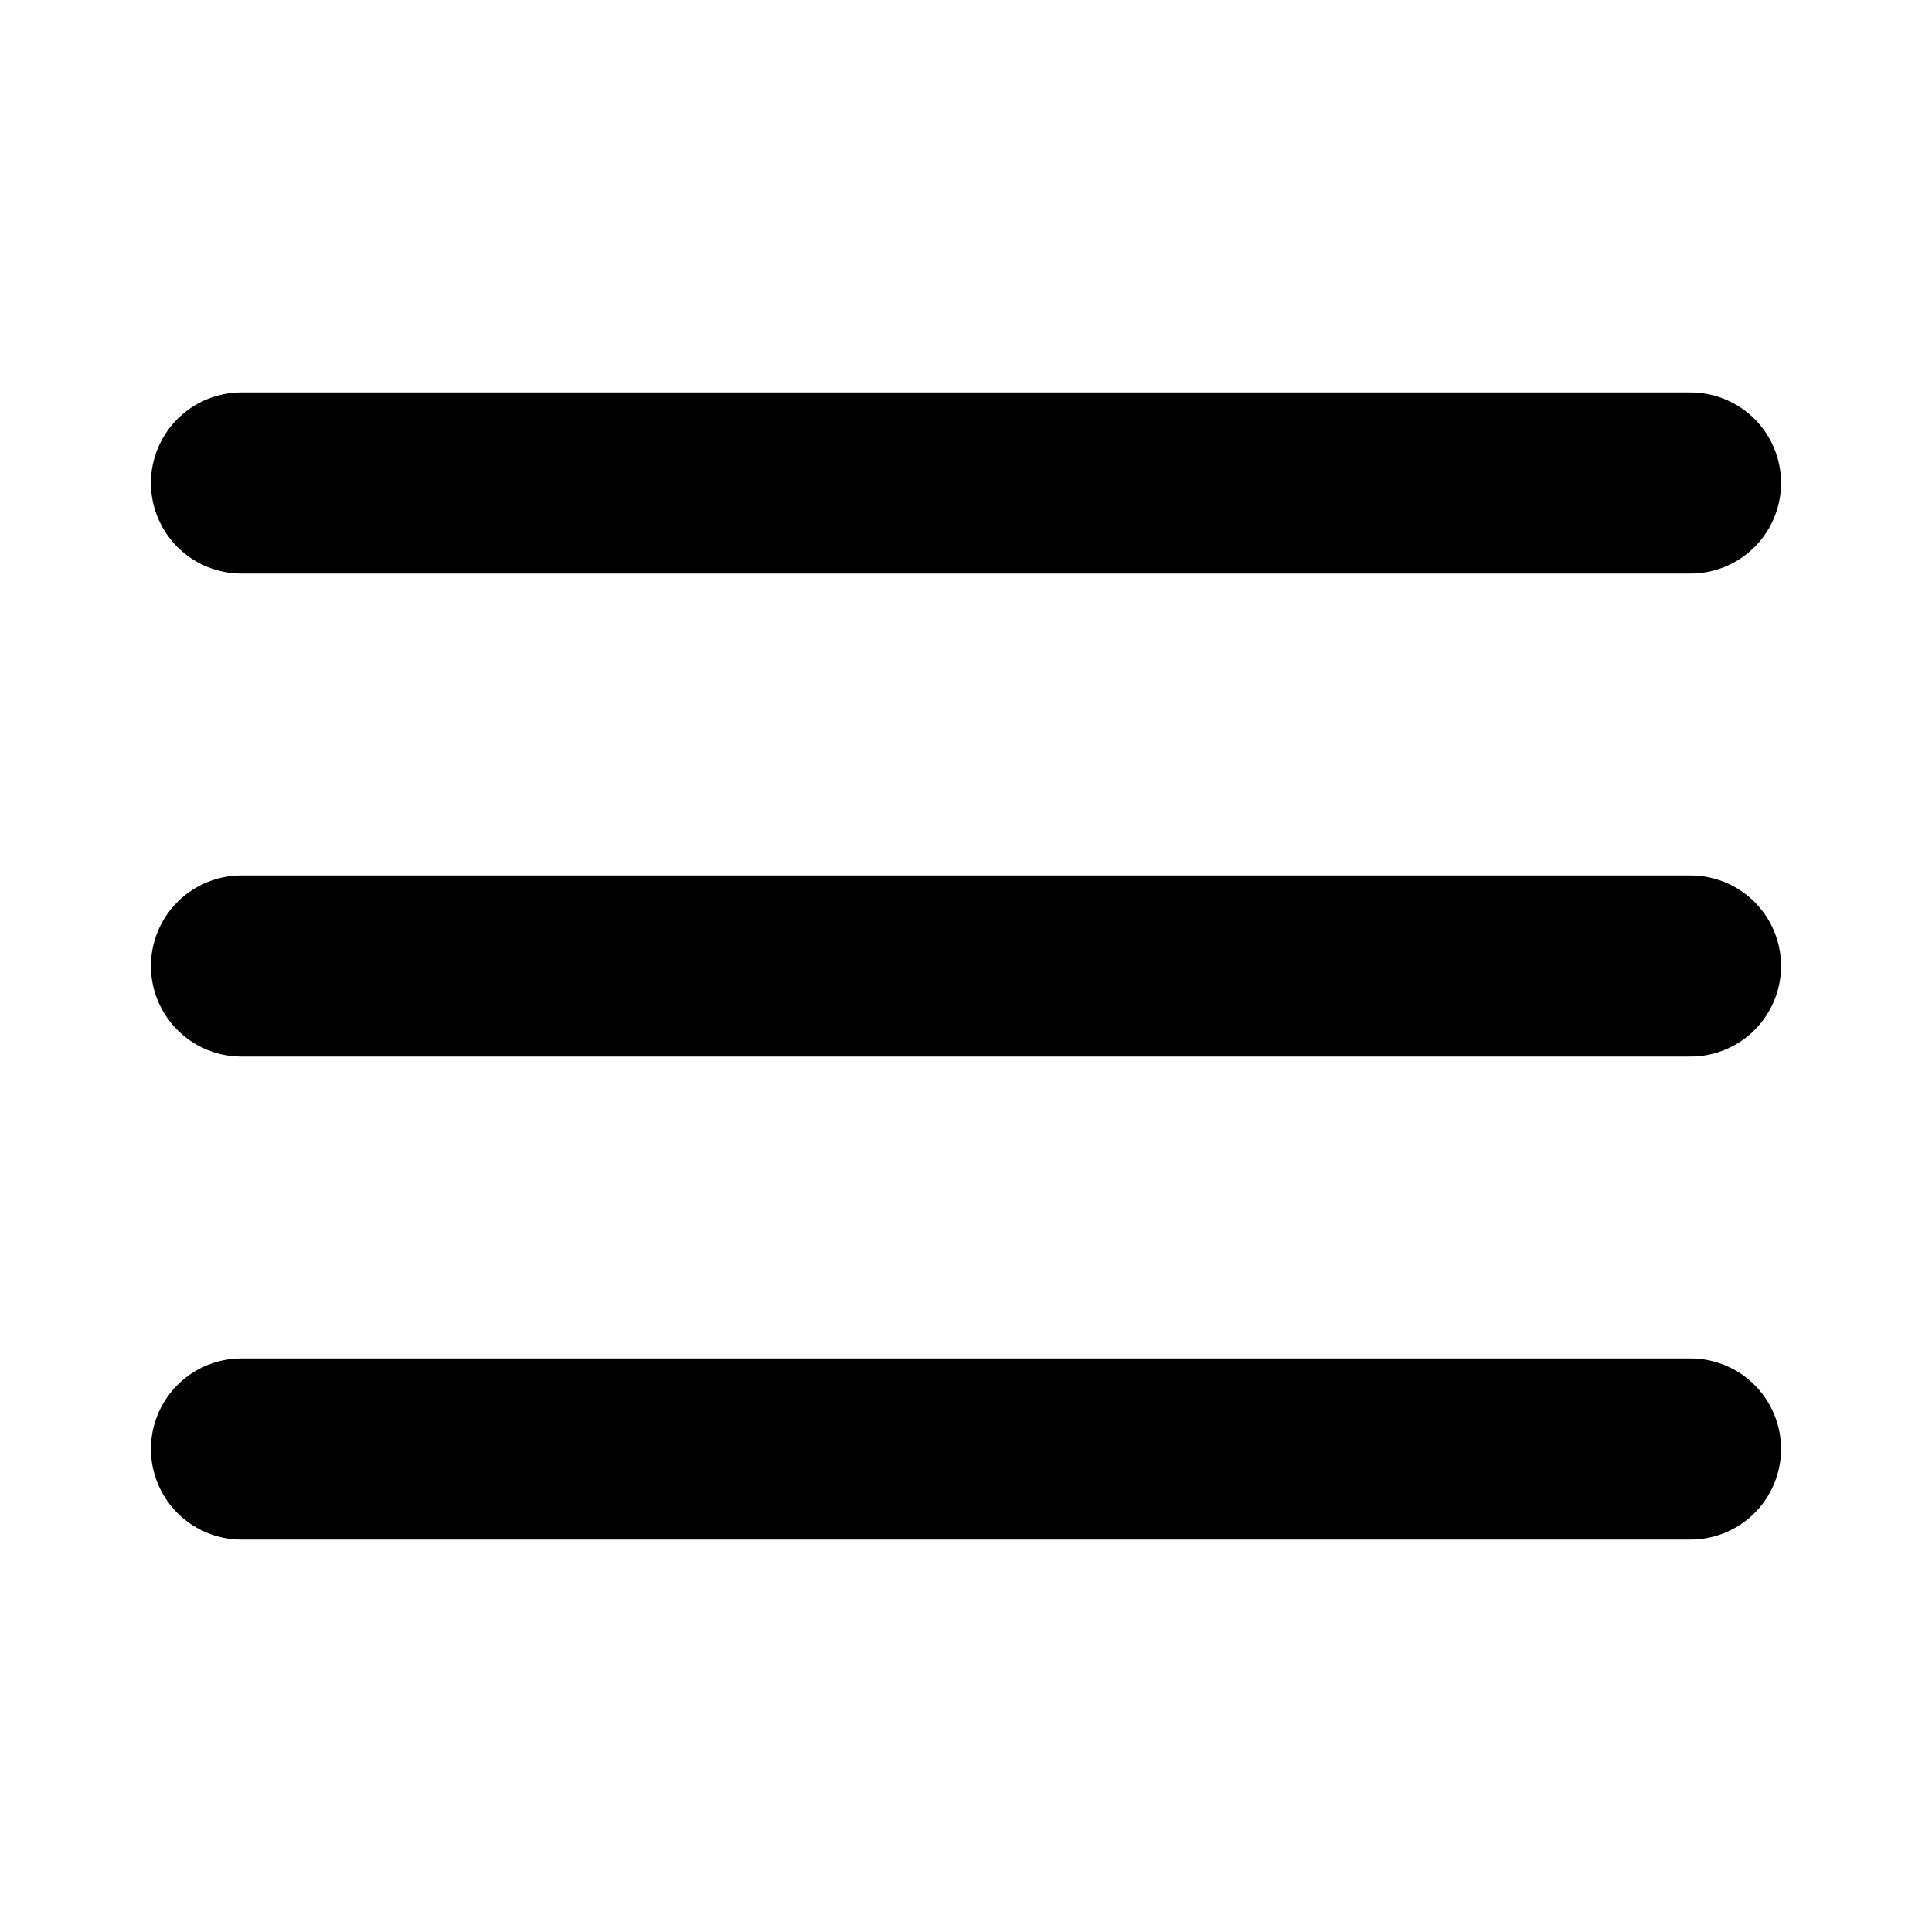
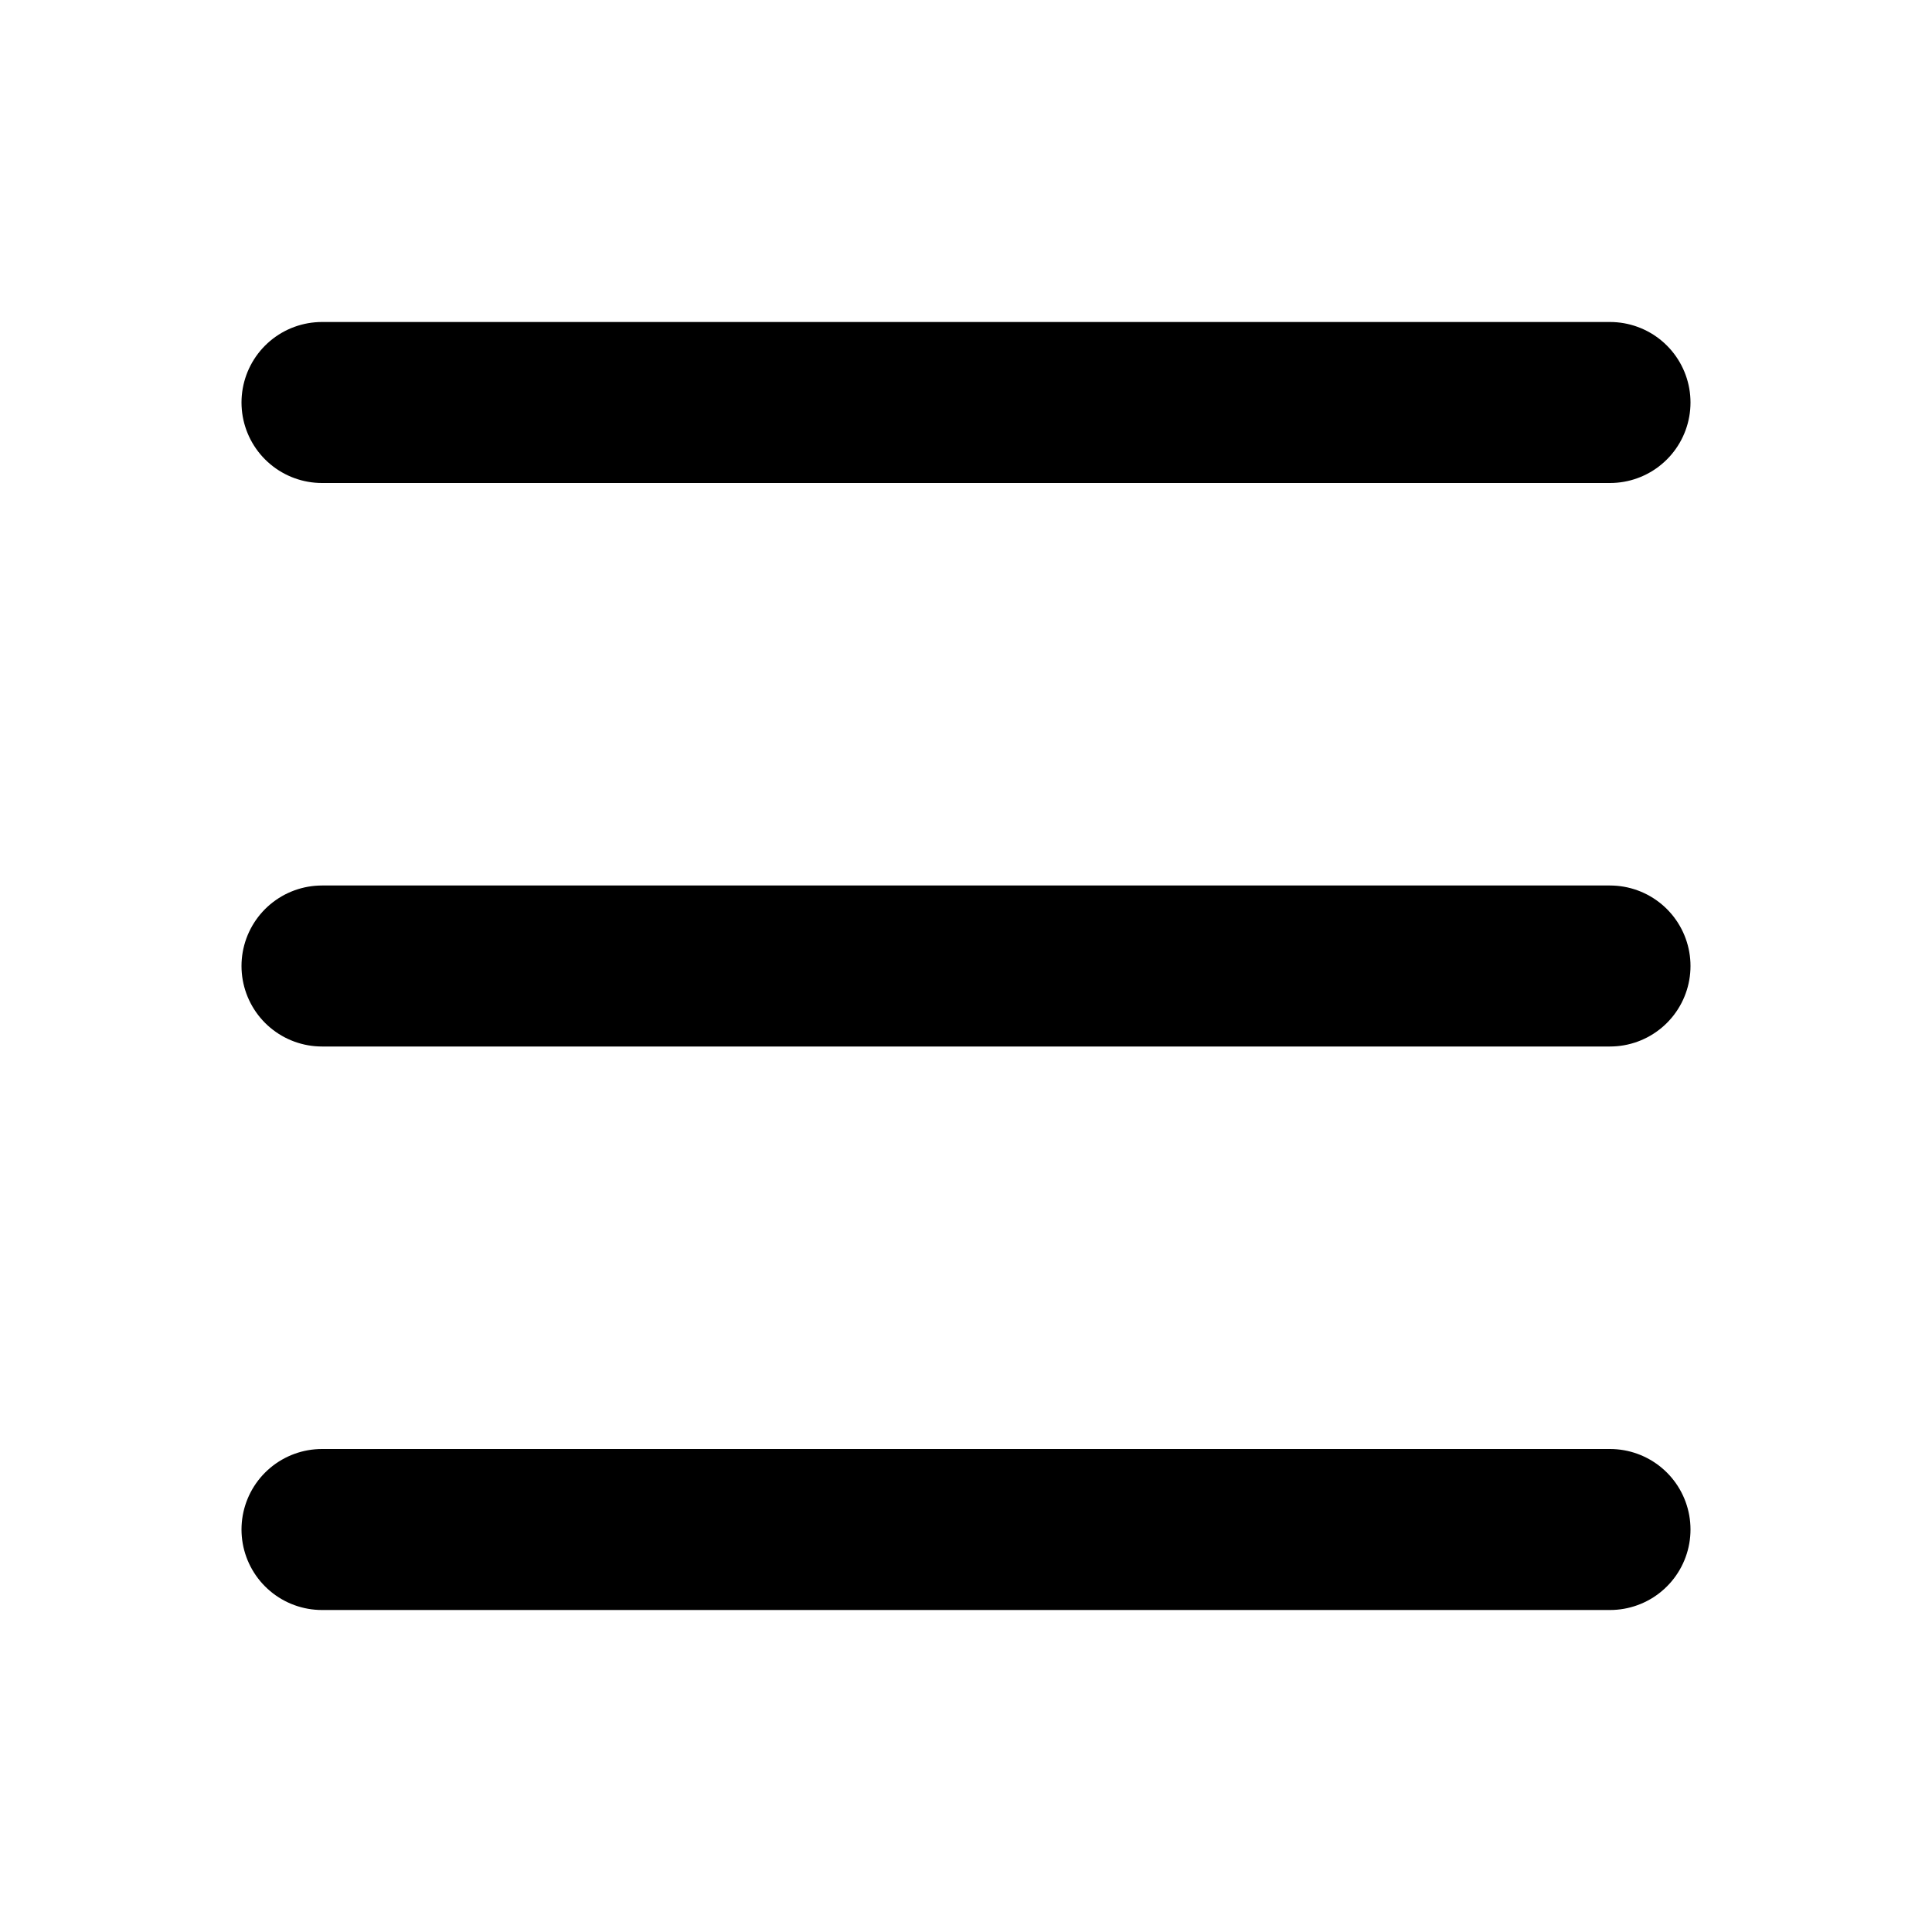
- <svg xmlns="http://www.w3.org/2000/svg" viewBox="0 0 16 16" width="16" height="16" fill="none" stroke="currentColor" stroke-width="1.5" stroke-linecap="round" stroke-linejoin="round">
-   <line x1="2" y1="4" x2="14" y2="4" />
-   <line x1="2" y1="8" x2="14" y2="8" />
-   <line x1="2" y1="12" x2="14" y2="12" />
+ <svg xmlns="http://www.w3.org/2000/svg" viewBox="0 0 24 24" width="16" height="16" fill="none" stroke="currentColor" stroke-width="2" stroke-linecap="round" stroke-linejoin="round">
+   <path d="M4 5h16" />
+   <path d="M4 12h16" />
+   <path d="M4 19h16" />
</svg>
